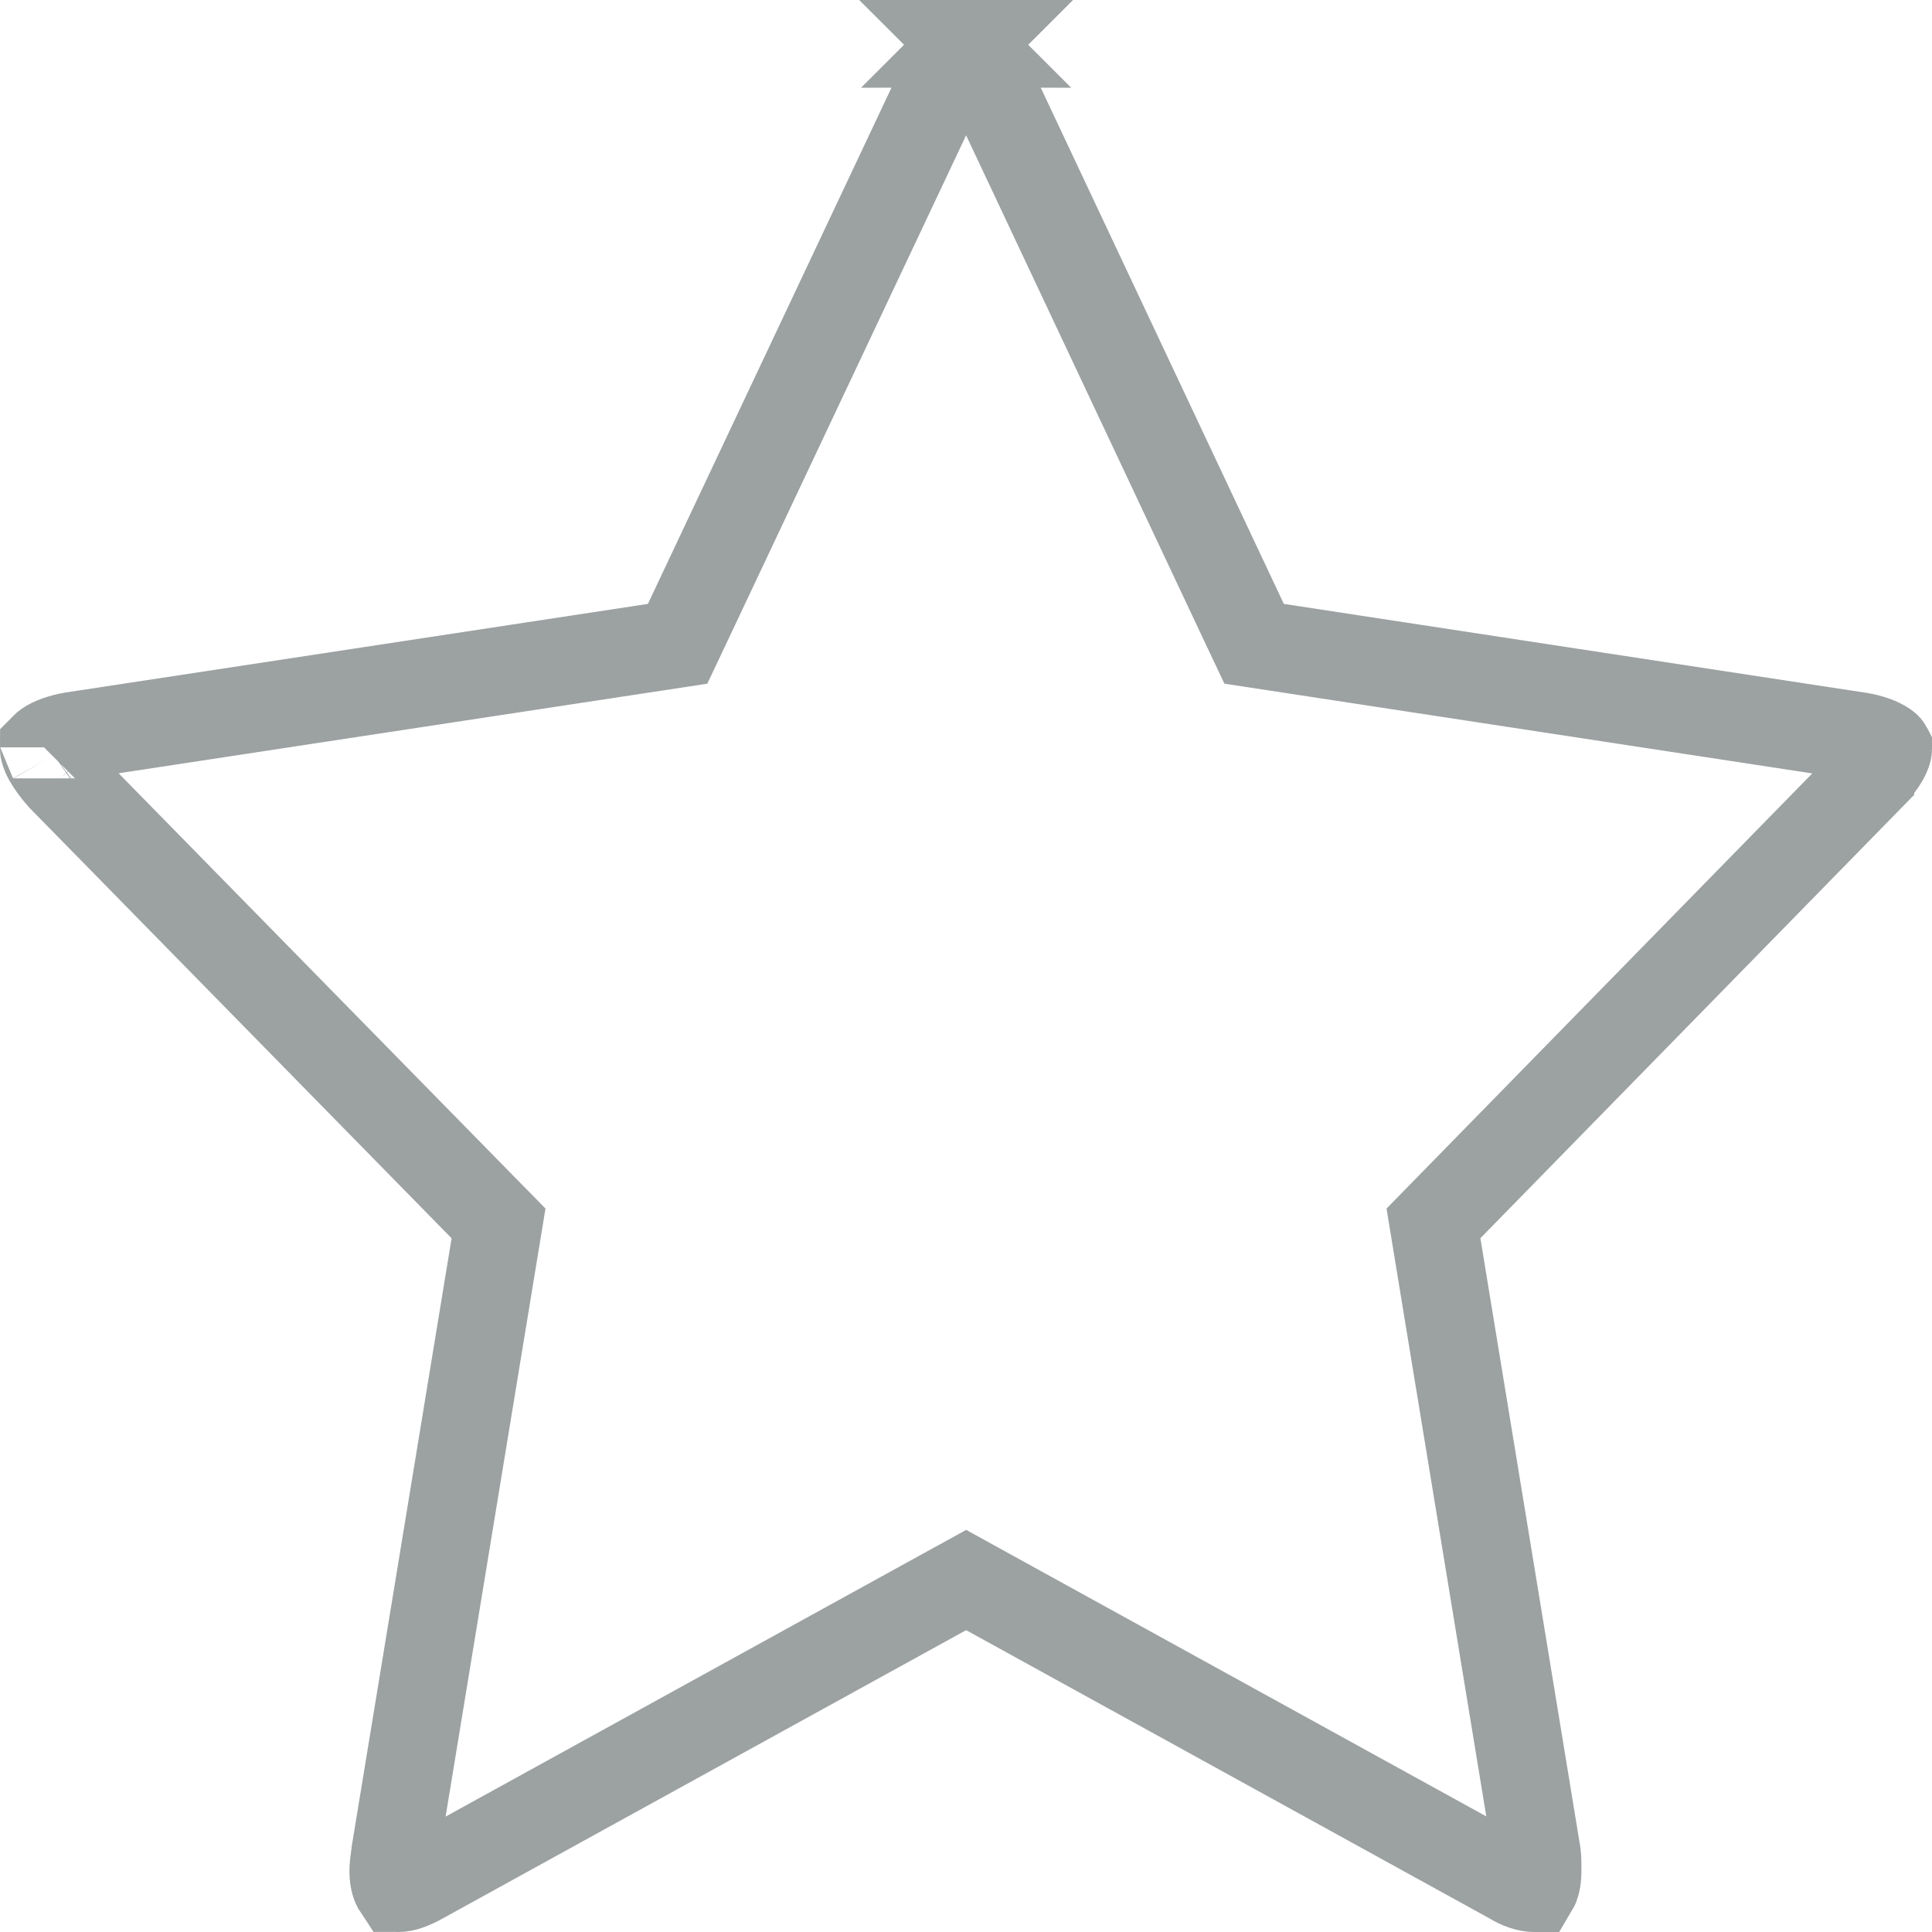
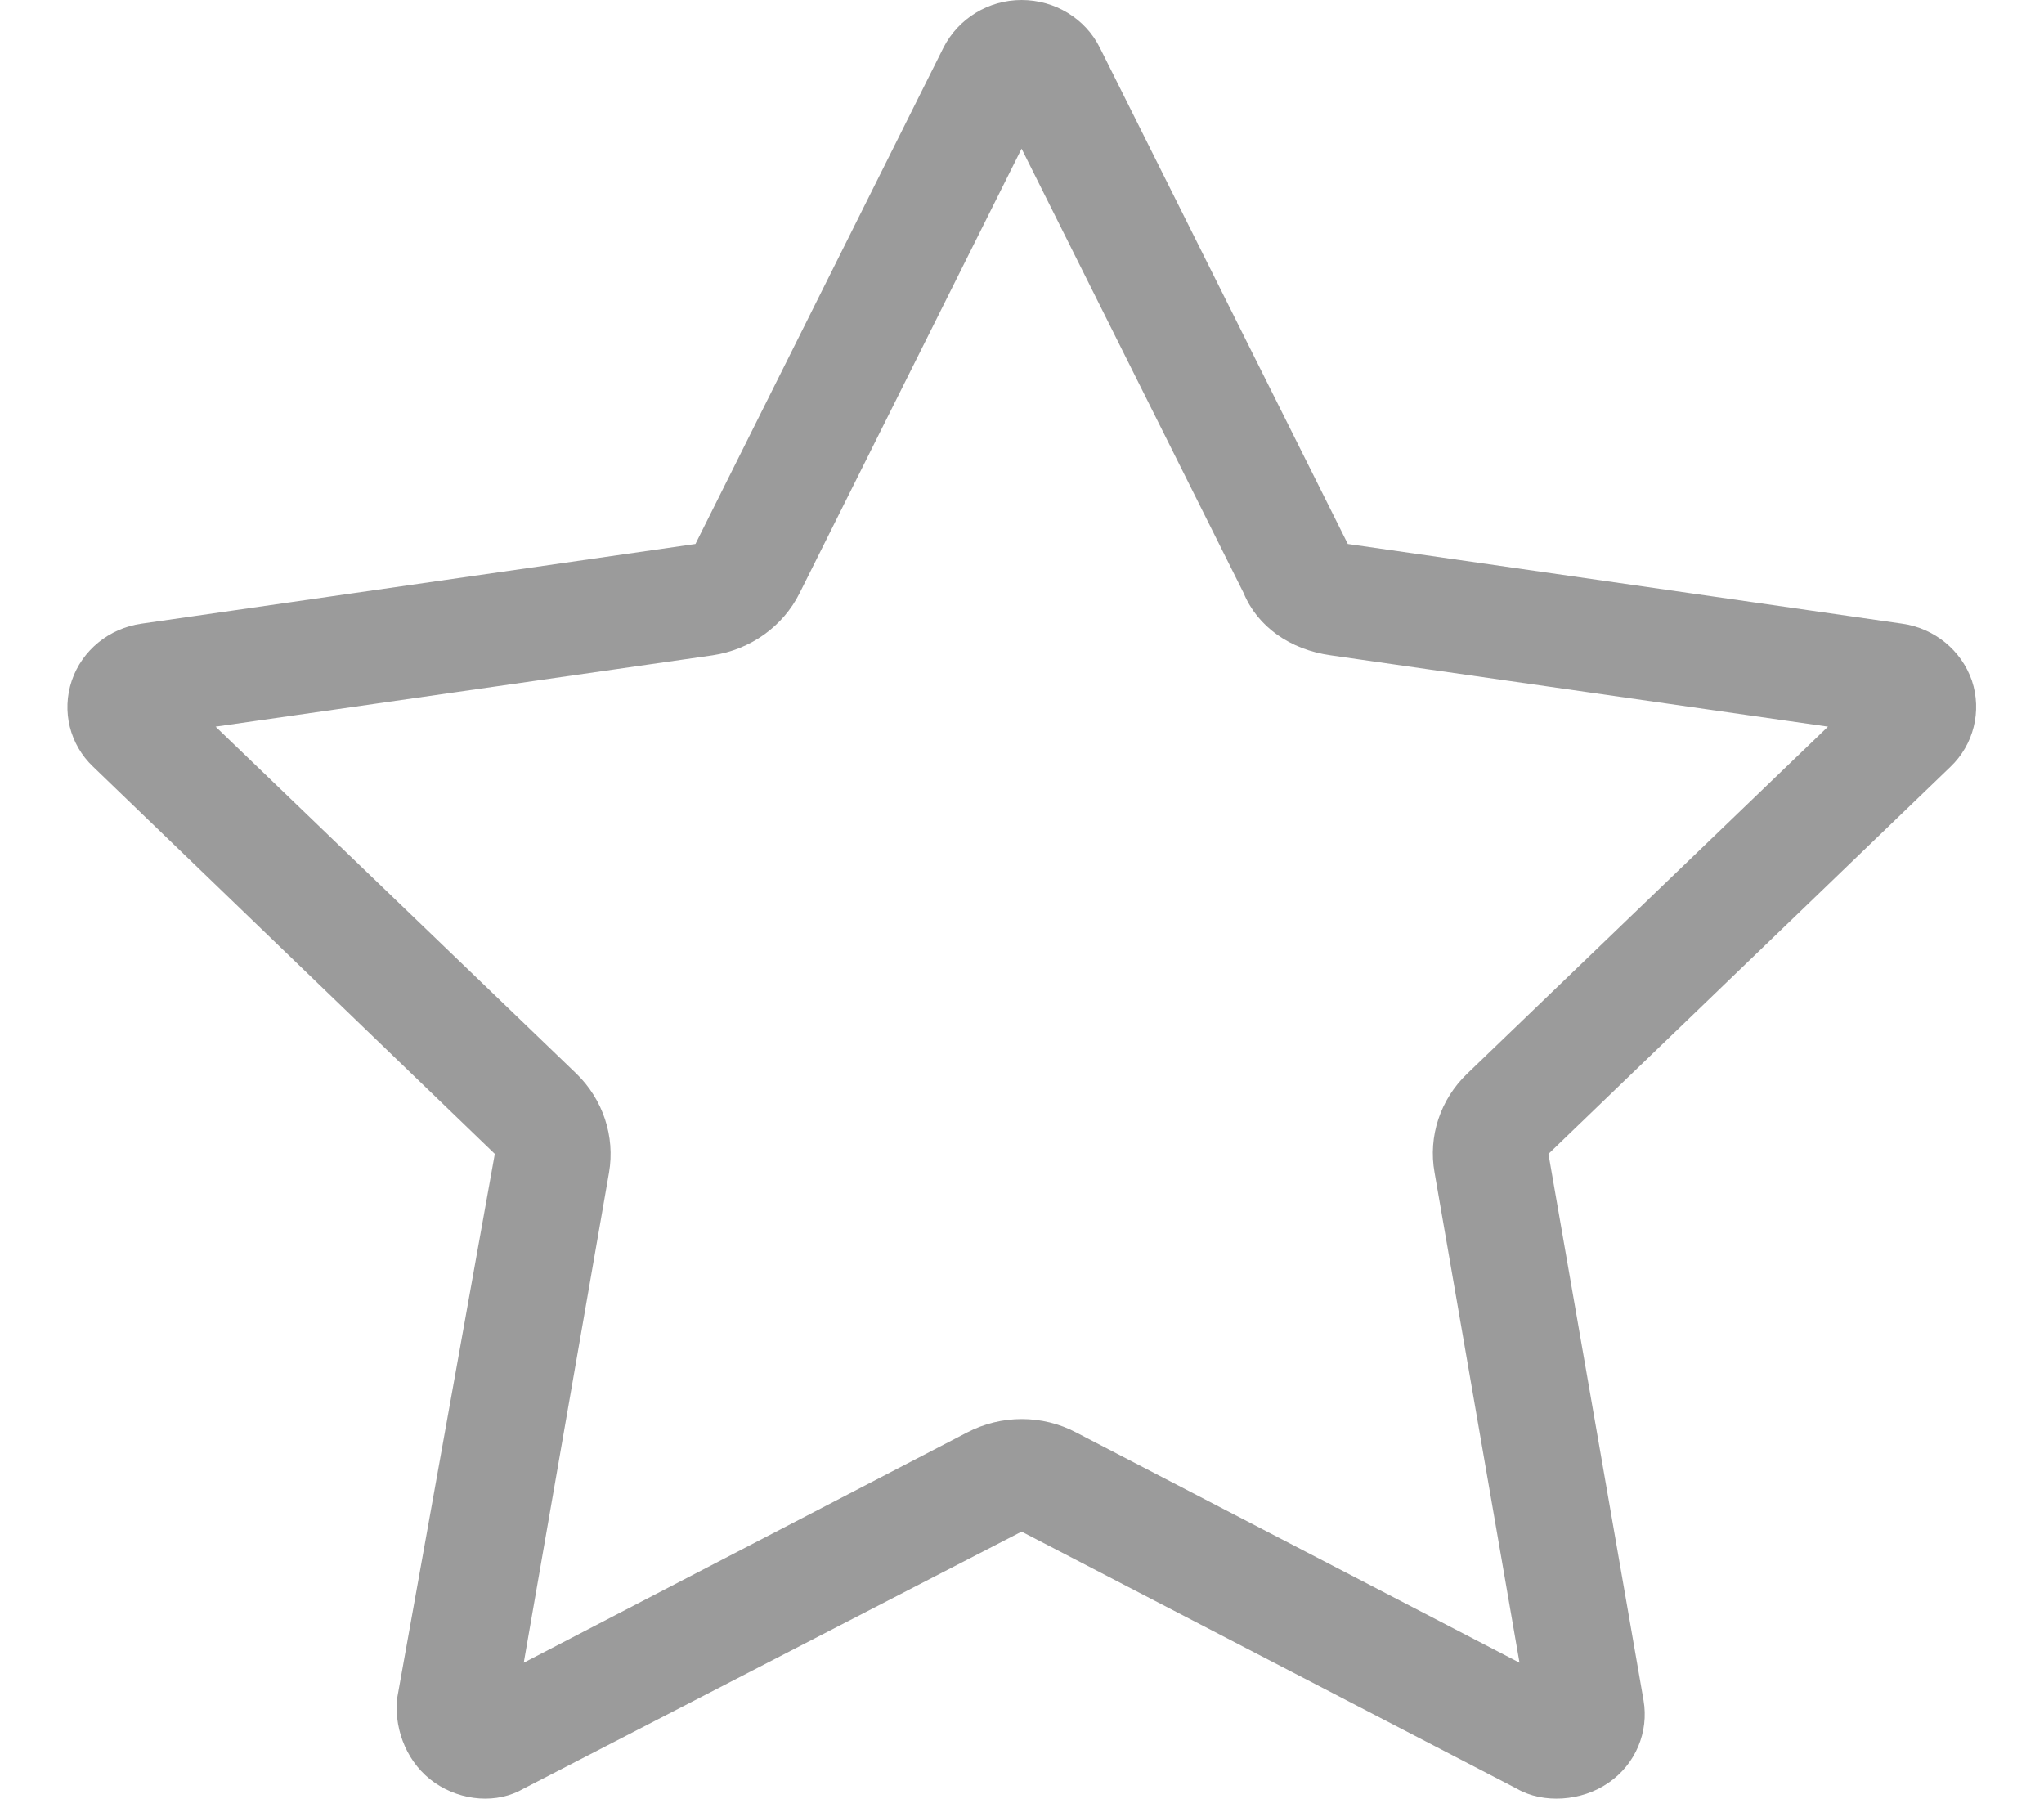
- <svg xmlns="http://www.w3.org/2000/svg" width="22" height="22" viewBox="0 0 22 22" fill="none">
-   <path d="M16.5 13.75L16.323 13.931L16.364 14.181L17.5 21.102C17.508 21.159 17.508 21.211 17.508 21.307C17.508 21.361 17.502 21.408 17.493 21.444C17.486 21.472 17.478 21.49 17.472 21.5C17.471 21.5 17.469 21.5 17.467 21.5C17.403 21.5 17.308 21.473 17.201 21.407L17.191 21.401L17.18 21.395L11.243 18.125L11.002 17.992L10.76 18.125L4.823 21.395L4.823 21.395L4.816 21.399C4.677 21.478 4.594 21.5 4.536 21.5C4.53 21.5 4.525 21.5 4.522 21.499C4.522 21.499 4.522 21.499 4.521 21.499C4.507 21.478 4.479 21.416 4.479 21.307C4.479 21.255 4.485 21.212 4.497 21.122C4.498 21.116 4.498 21.11 4.499 21.103L5.636 14.181L5.677 13.931L5.499 13.75L0.698 8.854C0.632 8.779 0.579 8.708 0.543 8.643C0.504 8.574 0.5 8.537 0.5 8.527C0.5 8.516 0.501 8.511 0.501 8.51C0.502 8.509 0.502 8.51 0.502 8.51C0.502 8.509 0.508 8.499 0.533 8.481C0.591 8.441 0.692 8.403 0.822 8.38L7.453 7.371L7.716 7.331L7.83 7.09L10.806 0.783L10.806 0.783L10.81 0.774C10.854 0.676 10.91 0.591 10.962 0.538C10.98 0.52 10.993 0.51 11.002 0.505C11.01 0.51 11.023 0.52 11.041 0.538C11.094 0.591 11.149 0.676 11.193 0.774L11.193 0.774L11.197 0.783L14.167 7.09L14.281 7.331L14.544 7.371L21.179 8.384C21.299 8.404 21.403 8.442 21.465 8.484C21.489 8.501 21.498 8.512 21.499 8.515L21.5 8.517C21.5 8.519 21.5 8.522 21.5 8.527C21.5 8.568 21.458 8.679 21.298 8.845C21.298 8.846 21.297 8.846 21.297 8.847L16.5 13.75ZM11.014 0.498C11.014 0.498 11.013 0.499 11.012 0.499C11.013 0.498 11.014 0.498 11.014 0.498ZM10.991 0.499C10.99 0.499 10.989 0.498 10.989 0.498C10.989 0.498 10.99 0.498 10.991 0.499Z" stroke="#9CA1A1" />
+ <svg xmlns="http://www.w3.org/2000/svg" width="25" height="22" viewBox="0 0 25 22" fill="none">
+   <path d="M12.495 18.73L6.401 21.875C6.083 22.06 5.649 22.03 5.318 21.802C4.99 21.575 4.827 21.179 4.853 20.793L6.052 14.111L1.139 9.376C0.853 9.105 0.752 8.697 0.878 8.323C1.003 7.954 1.333 7.683 1.731 7.627L8.506 6.652L11.54 0.581C11.722 0.226 12.089 0 12.495 0C12.902 0 13.274 0.226 13.451 0.581L16.485 6.652L23.264 7.627C23.662 7.683 23.99 7.954 24.118 8.323C24.242 8.697 24.14 9.105 23.857 9.376L18.939 14.111L20.102 20.793C20.169 21.179 20.005 21.575 19.673 21.802C19.346 22.03 18.873 22.06 18.554 21.875L12.495 18.73ZM9.78 7.253C9.577 7.661 9.179 7.945 8.714 8.014L2.637 8.886L7.051 13.131C7.374 13.445 7.525 13.896 7.449 14.339L6.406 20.333L11.828 17.518C12.248 17.299 12.748 17.299 13.163 17.518L18.585 20.333L17.546 14.339C17.466 13.896 17.617 13.445 17.944 13.131L22.358 8.886L16.277 8.014C15.777 7.945 15.379 7.661 15.211 7.253L12.495 1.818L9.78 7.253Z" fill="#9B9B9B" />
</svg>
